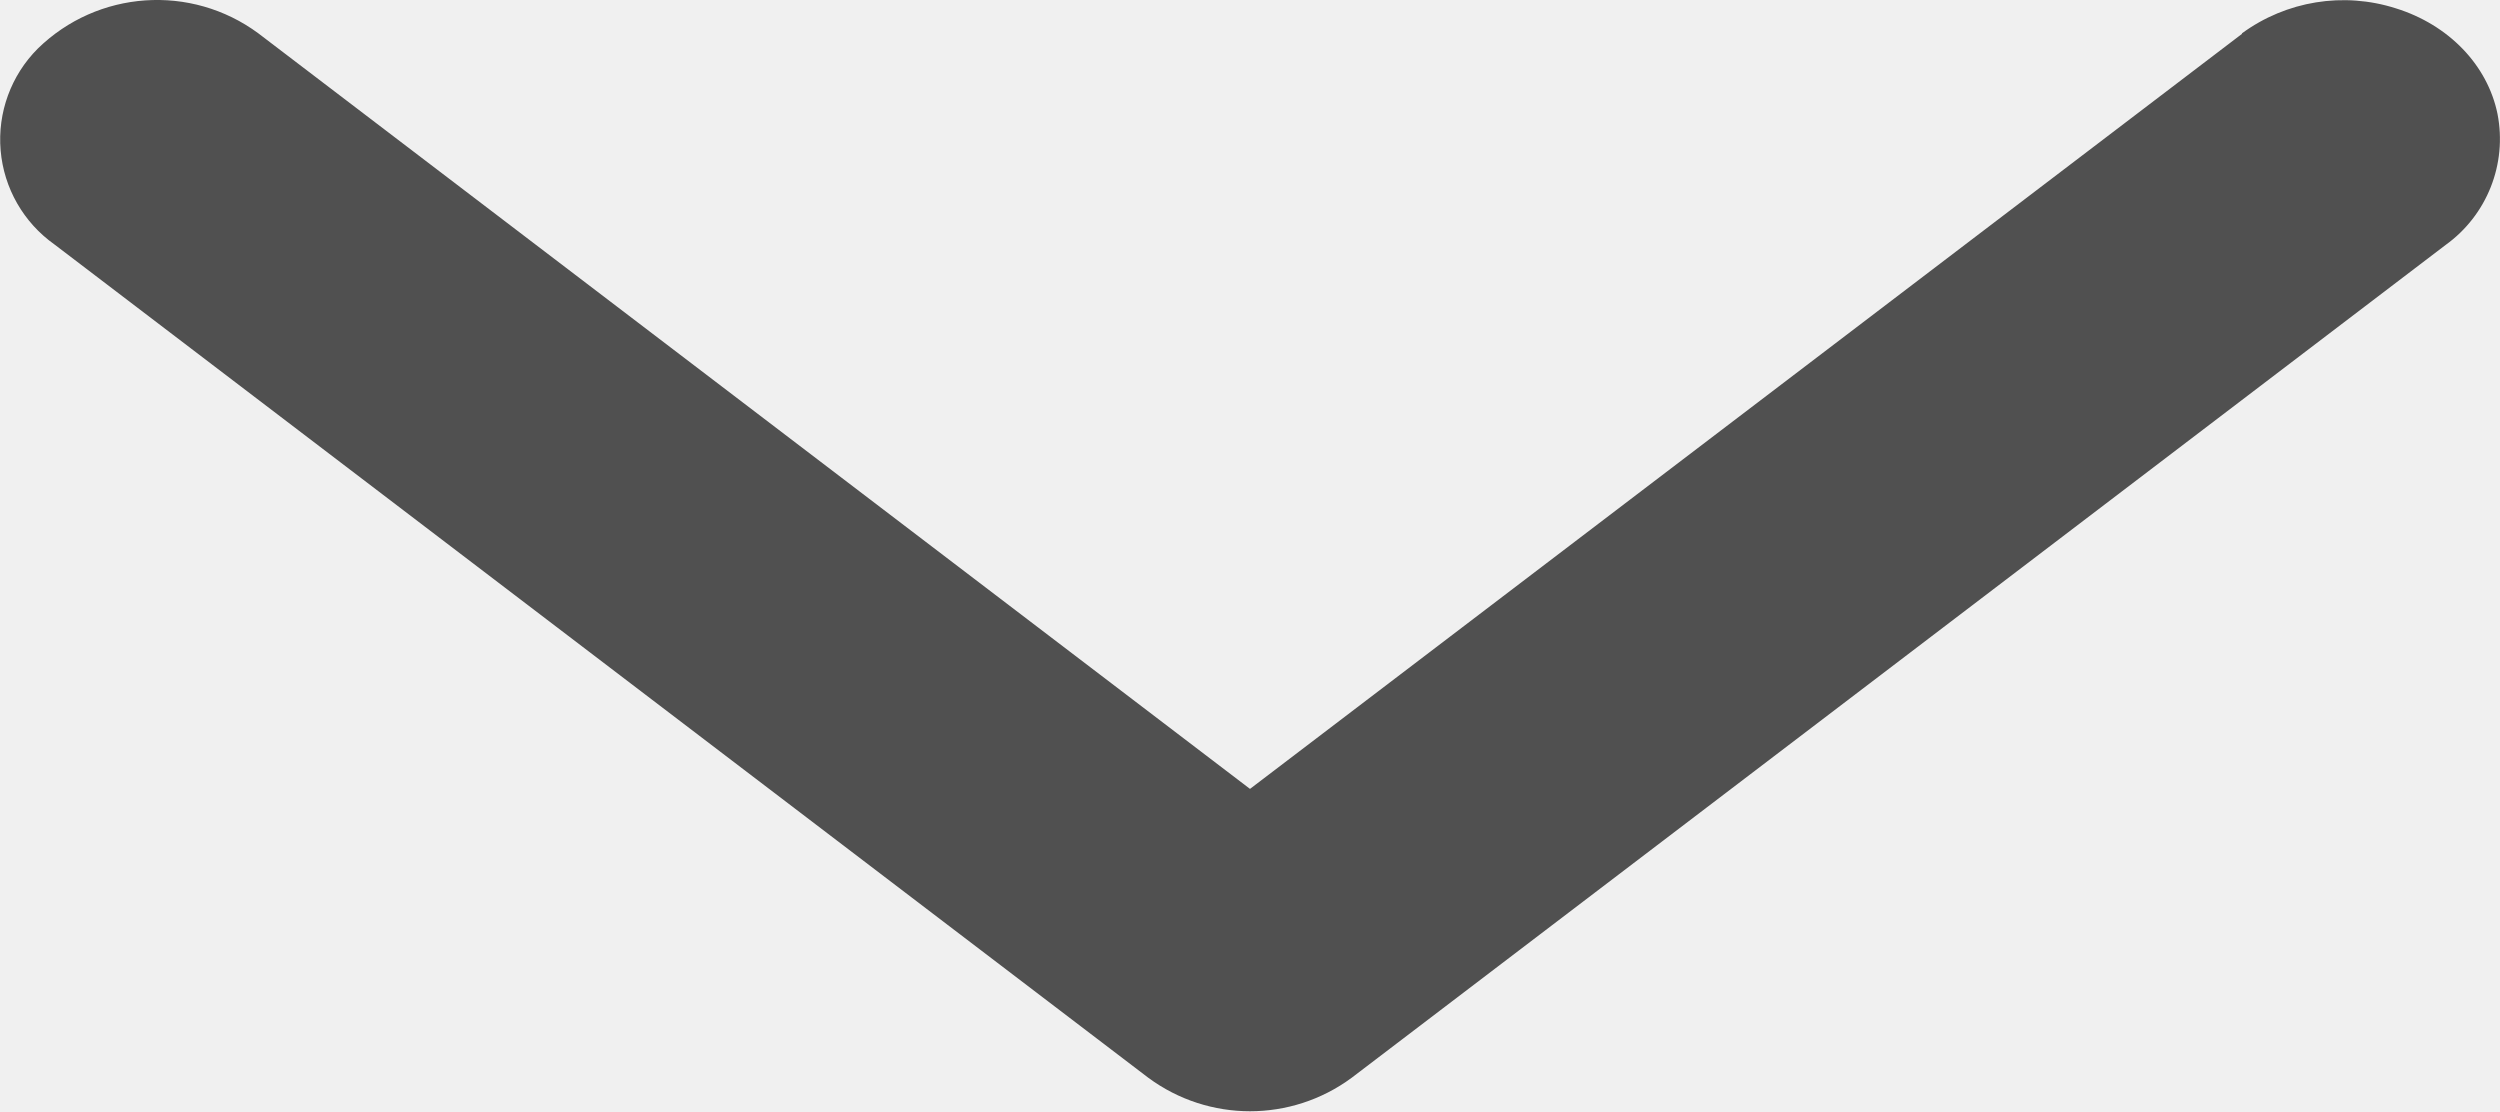
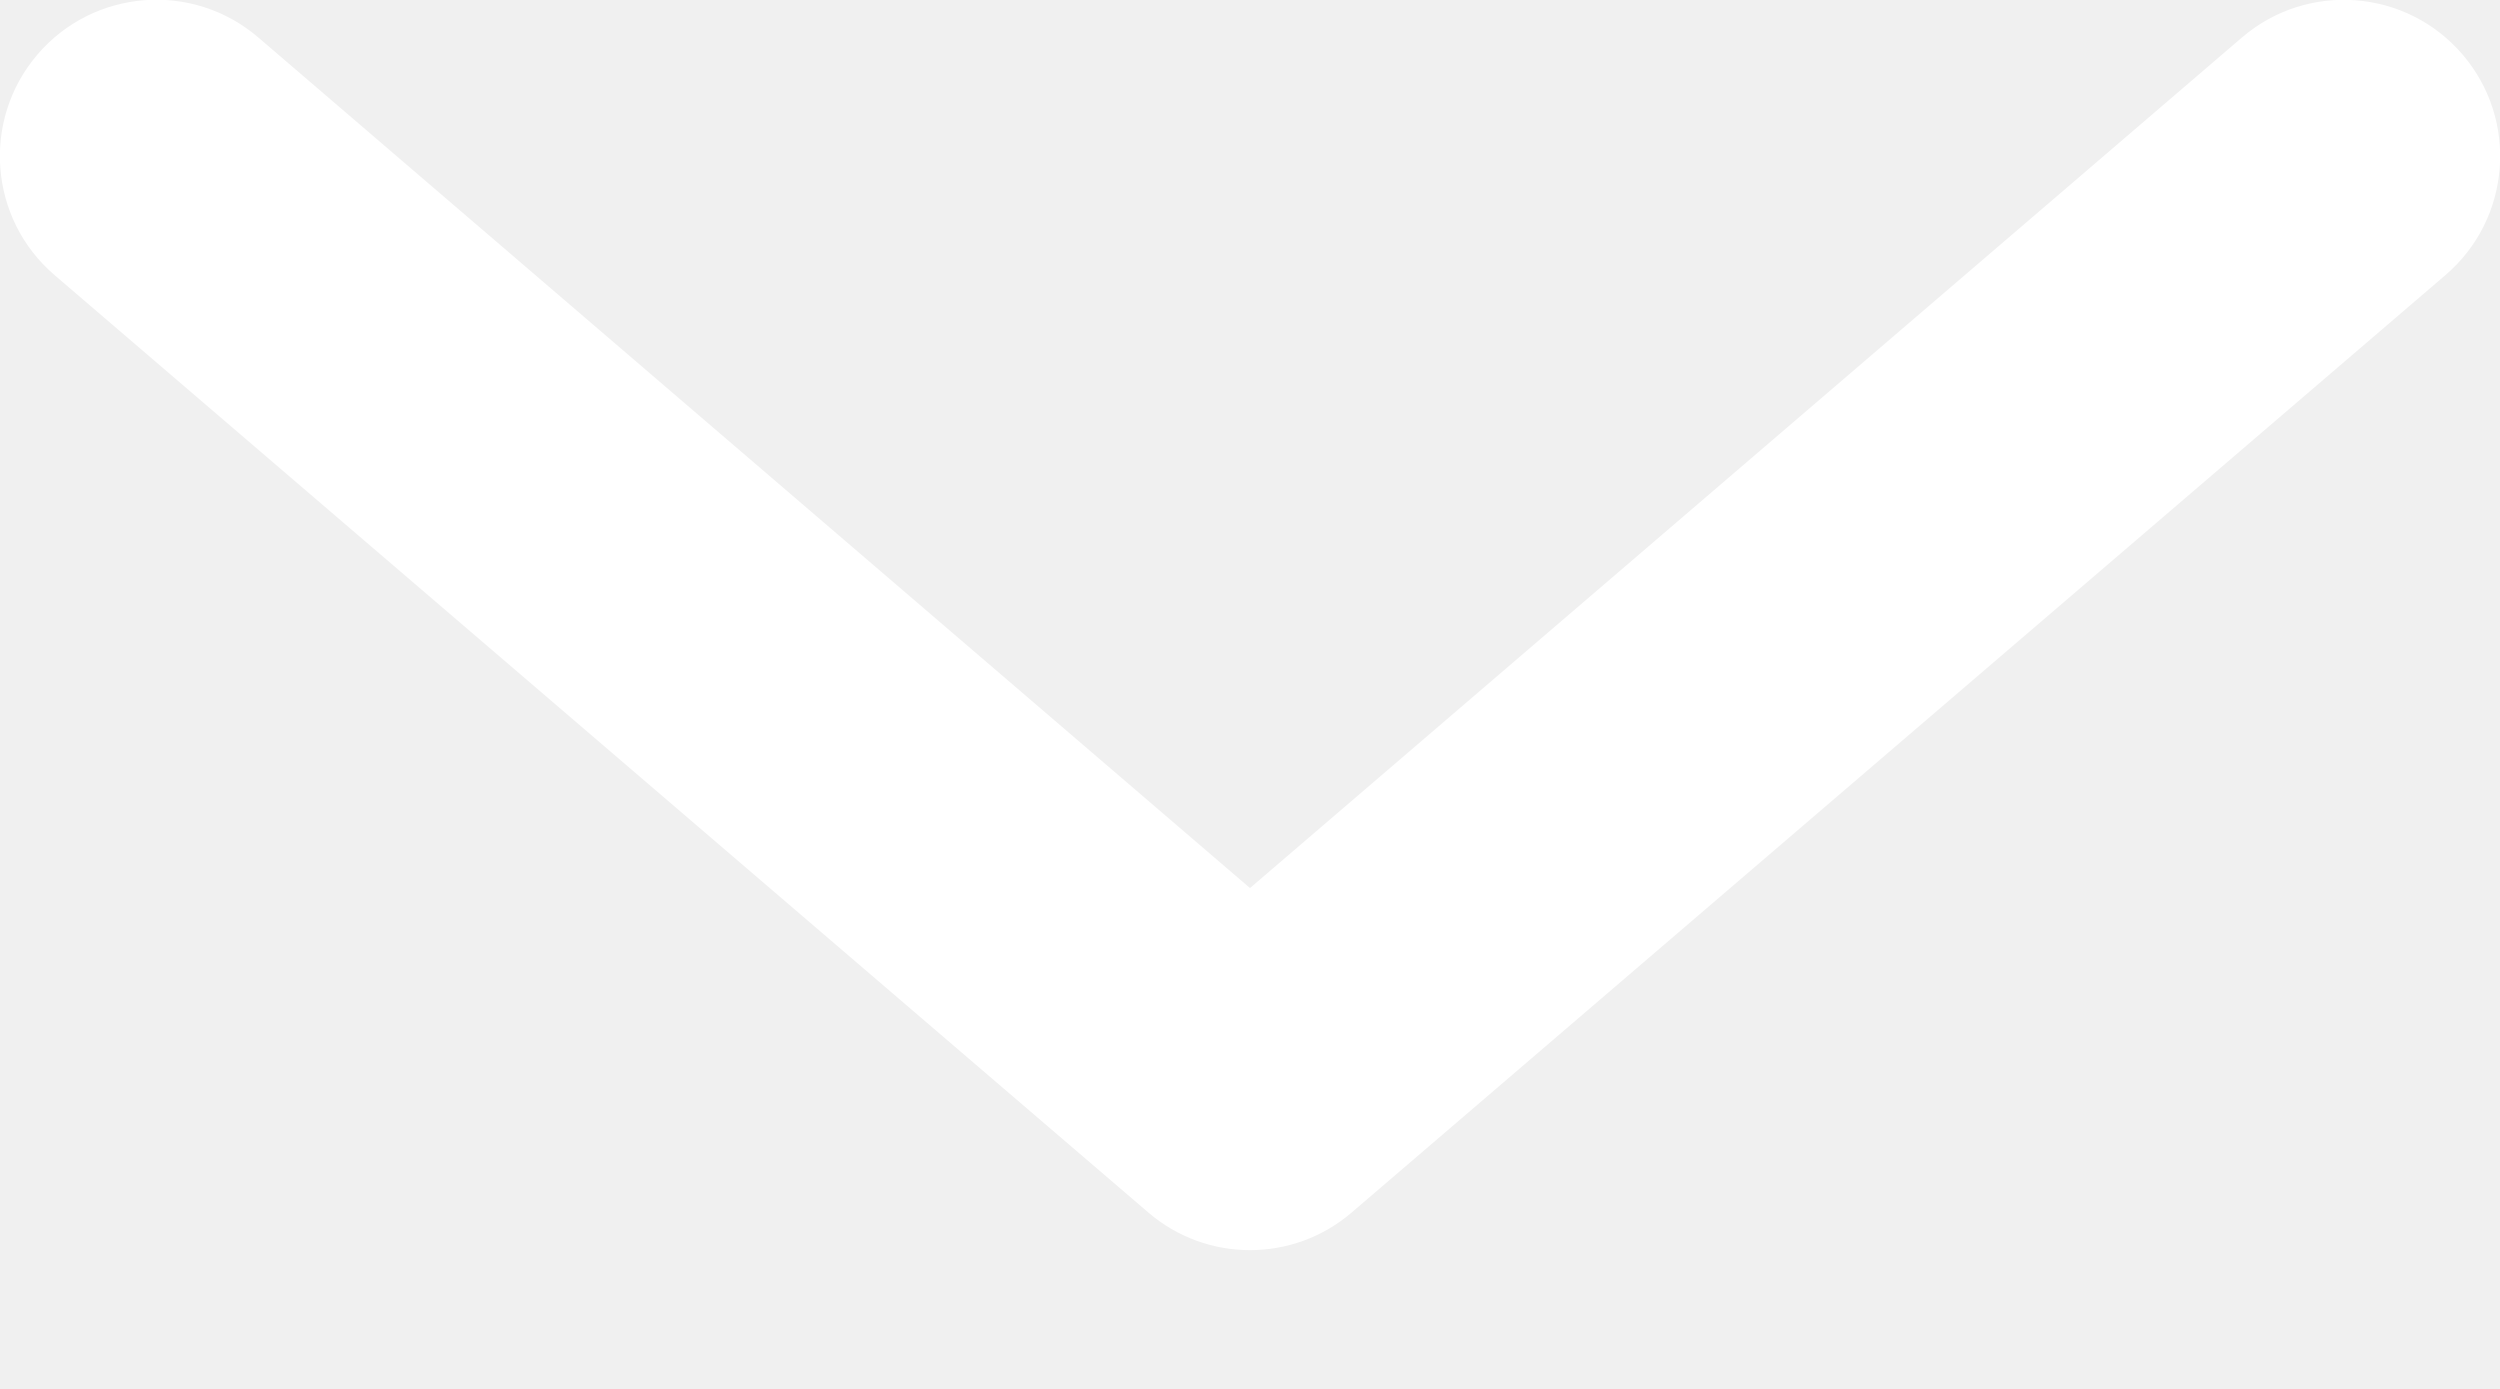
- <svg xmlns="http://www.w3.org/2000/svg" width="9" height="4">
-   <path d="M8.071.12A.619.619 0 018.625.03c.19.059.33.204.366.38a.47.47 0 01-.187.472L4.866 3.88a.616.616 0 01-.732 0L.196.88a.463.463 0 01-.06-.705A.614.614 0 01.93.12L4.5 2.84 8.071.122z" fill="#505050" fill-rule="evenodd" />
+ <svg xmlns="http://www.w3.org/2000/svg" width="9" height="5">
+   <path d="M8.071.135a.562.562 0 1 1 .733.855L4.866 4.365a.562.562 0 0 1-.732 0L.196.99A.562.562 0 1 1 .93.135L4.5 3.197 8.071.135z" fill="#FFF" fill-rule="evenodd" />
</svg>
